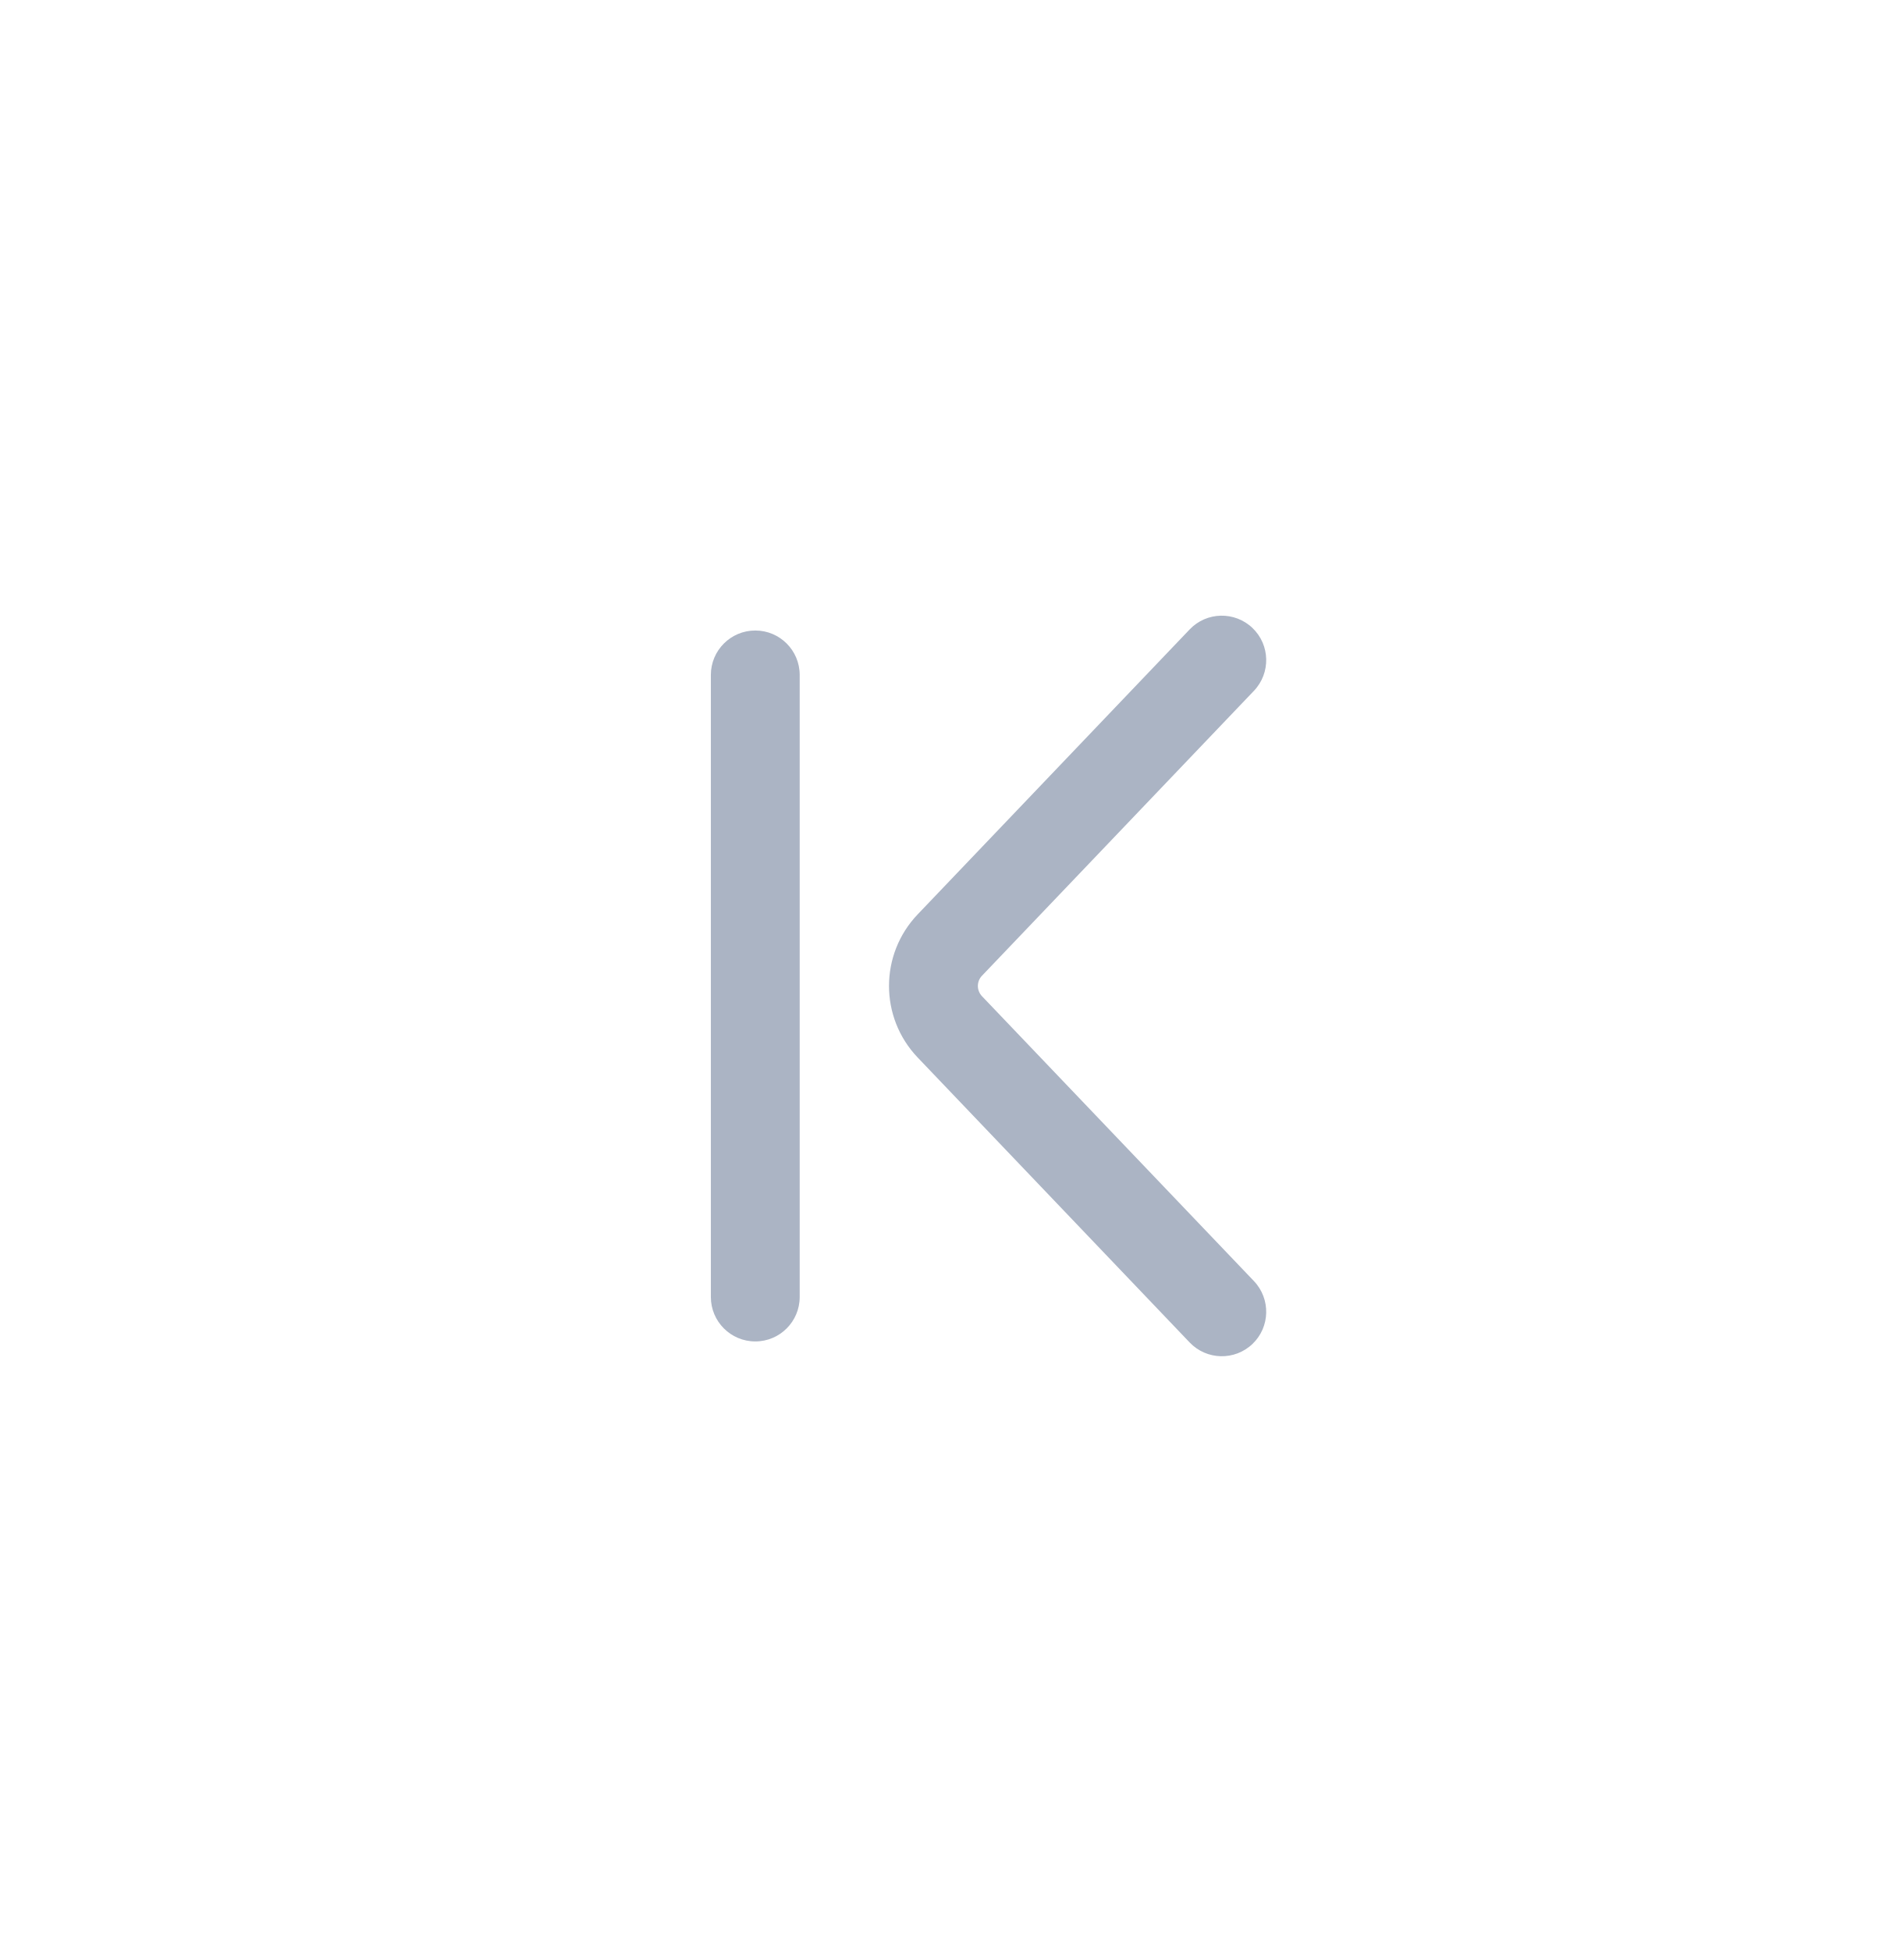
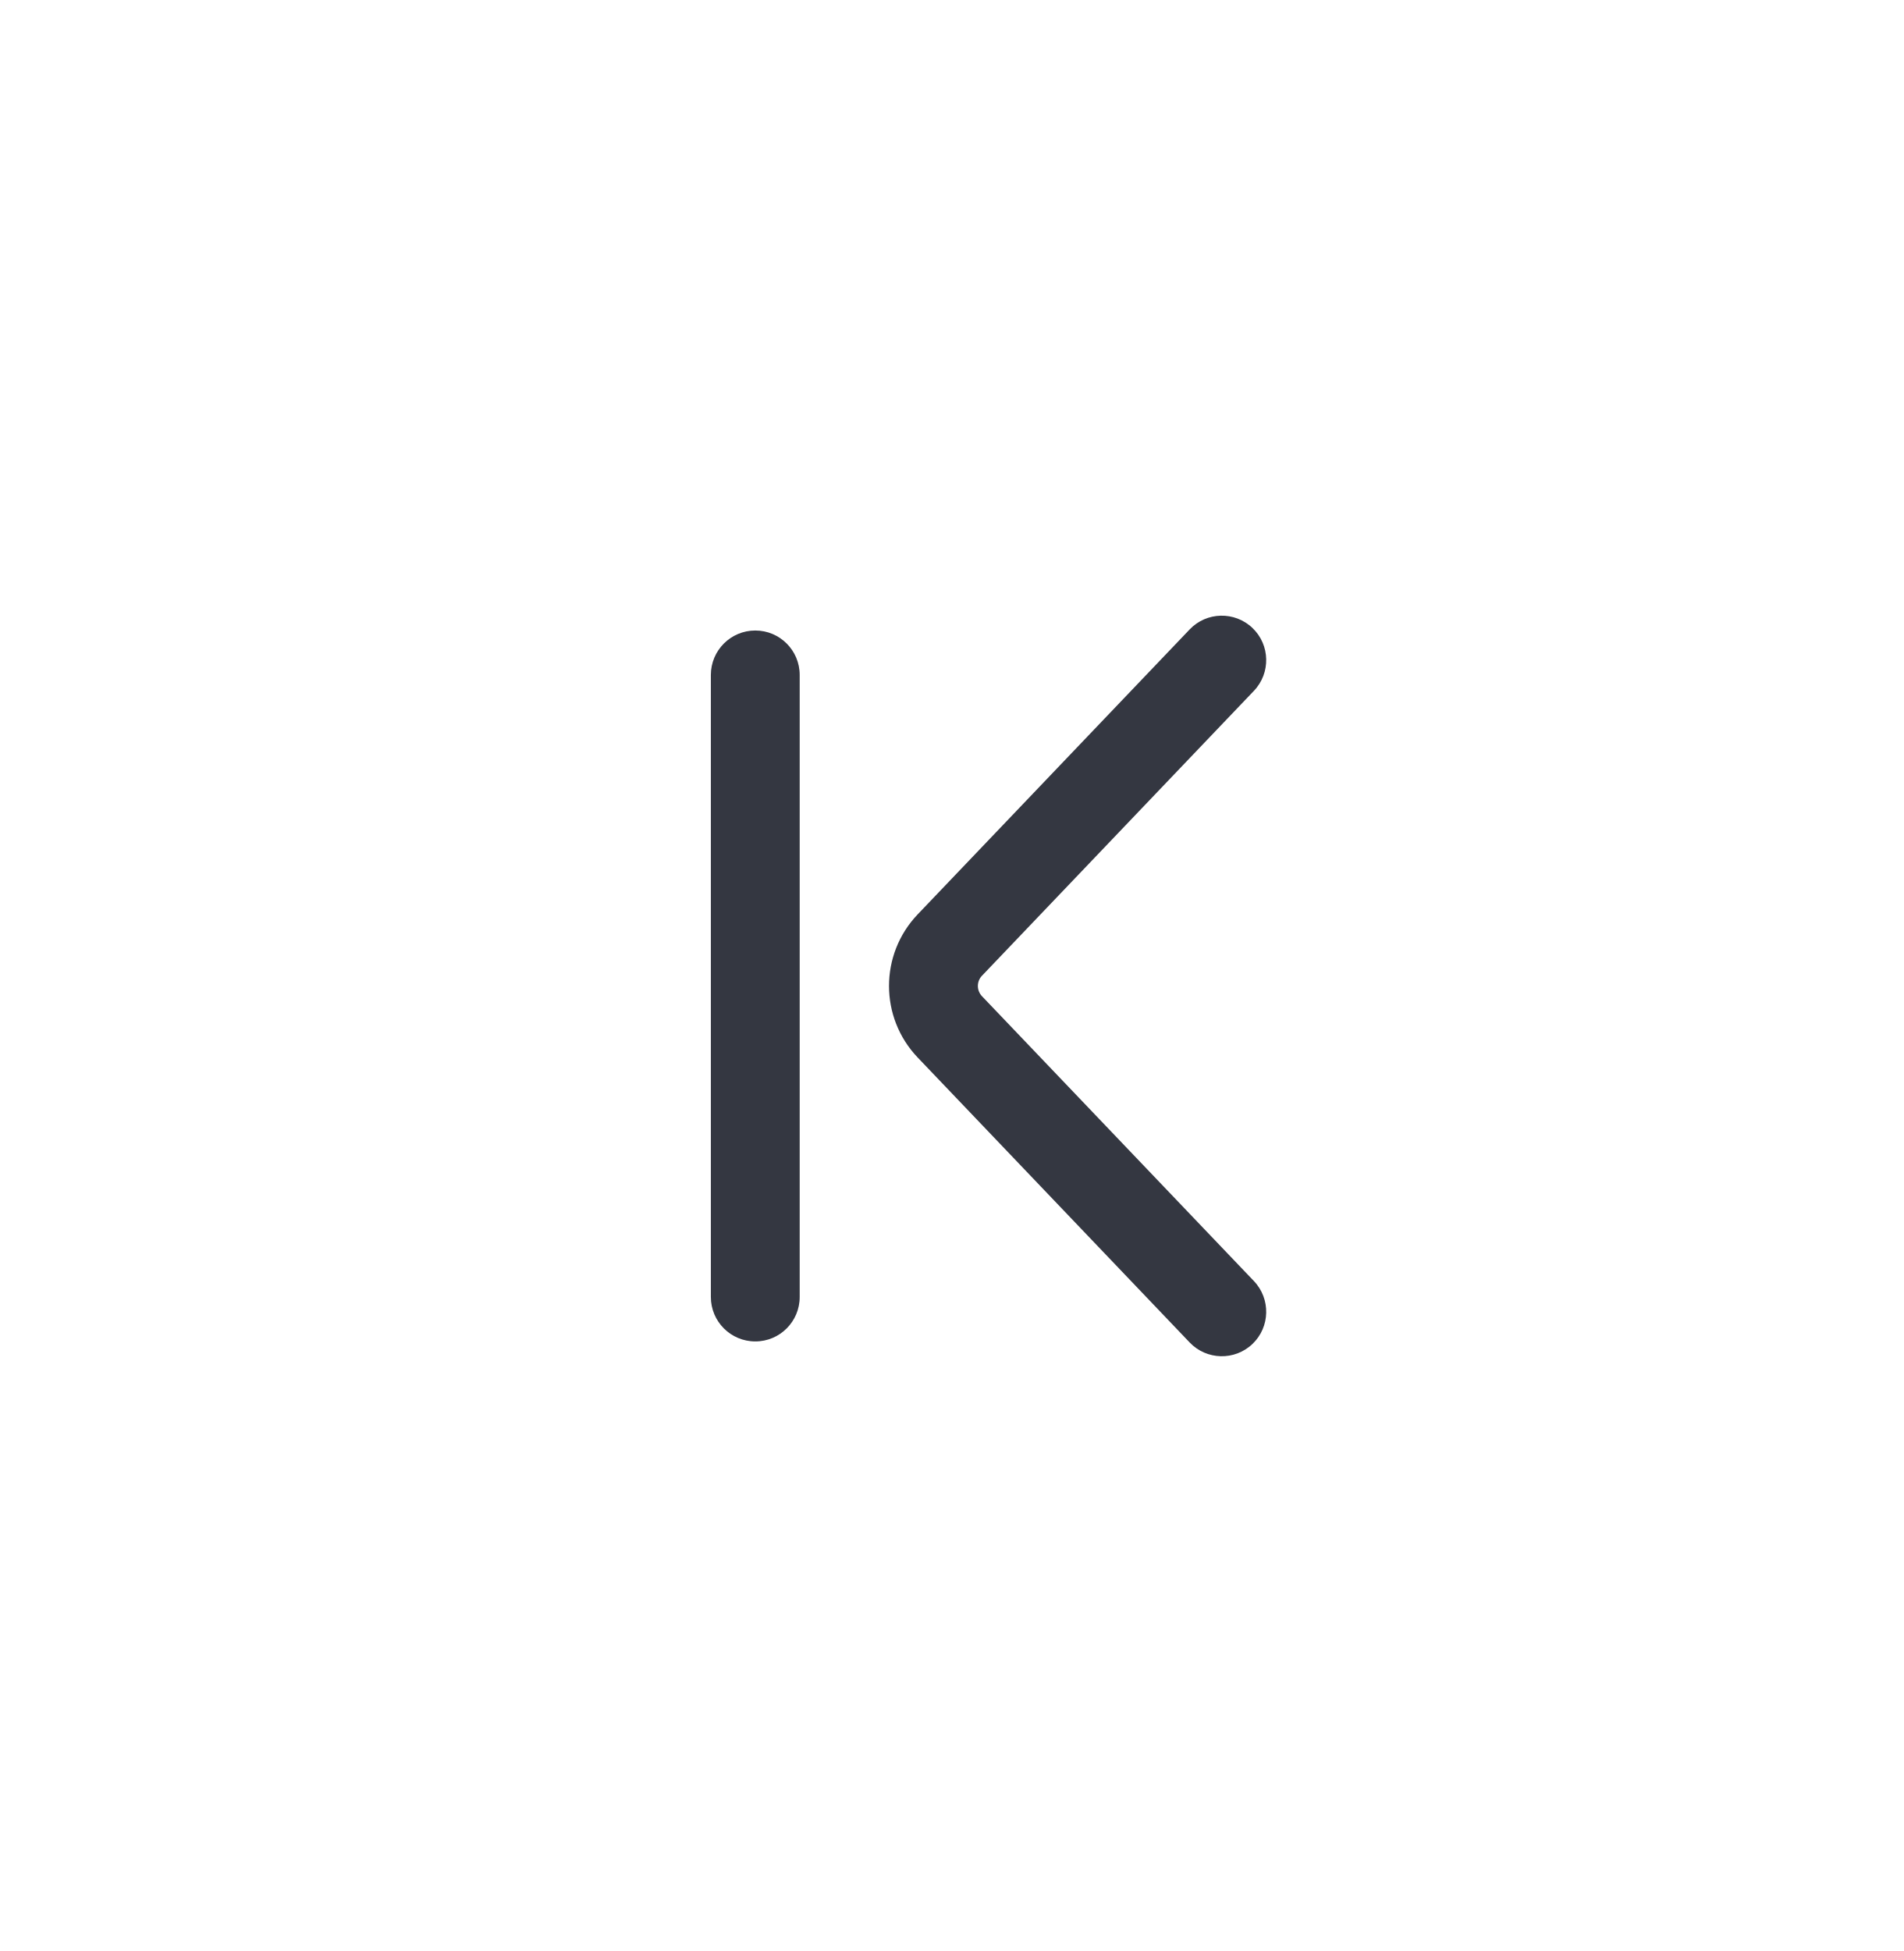
<svg xmlns="http://www.w3.org/2000/svg" width="40" height="41" viewBox="0 0 40 41" fill="none">
-   <path fill-rule="evenodd" clip-rule="evenodd" d="M26.323 28.243C26.696 27.887 26.709 27.296 26.354 26.922L20.638 20.935C20.523 20.814 20.523 20.625 20.638 20.505L26.354 14.517C26.709 14.144 26.696 13.553 26.323 13.197C25.95 12.841 25.359 12.854 25.003 13.227L19.287 19.215C18.483 20.057 18.483 21.382 19.287 22.224L25.003 28.212C25.359 28.585 25.95 28.599 26.323 28.243Z" fill="#ABB4C4" />
-   <path d="M16.807 14.184C16.807 13.668 16.389 13.25 15.874 13.25C15.358 13.25 14.94 13.668 14.94 14.184V27.256C14.94 27.772 15.358 28.19 15.874 28.19C16.389 28.19 16.807 27.772 16.807 27.256V14.184Z" fill="#ABB4C4" />
+   <path fill-rule="evenodd" clip-rule="evenodd" d="M26.323 28.243C26.696 27.887 26.709 27.296 26.354 26.922L20.638 20.935C20.523 20.814 20.523 20.625 20.638 20.505L26.354 14.517C26.709 14.144 26.696 13.553 26.323 13.197C25.95 12.841 25.359 12.854 25.003 13.227L19.287 19.215C18.483 20.057 18.483 21.382 19.287 22.224L25.003 28.212C25.359 28.585 25.95 28.599 26.323 28.243Z" fill="#343741" />
+   <path d="M16.807 14.184C16.807 13.668 16.389 13.25 15.874 13.25C15.358 13.25 14.94 13.668 14.94 14.184V27.256C14.94 27.772 15.358 28.19 15.874 28.19C16.389 28.19 16.807 27.772 16.807 27.256V14.184Z" fill="#343741" />
</svg>
